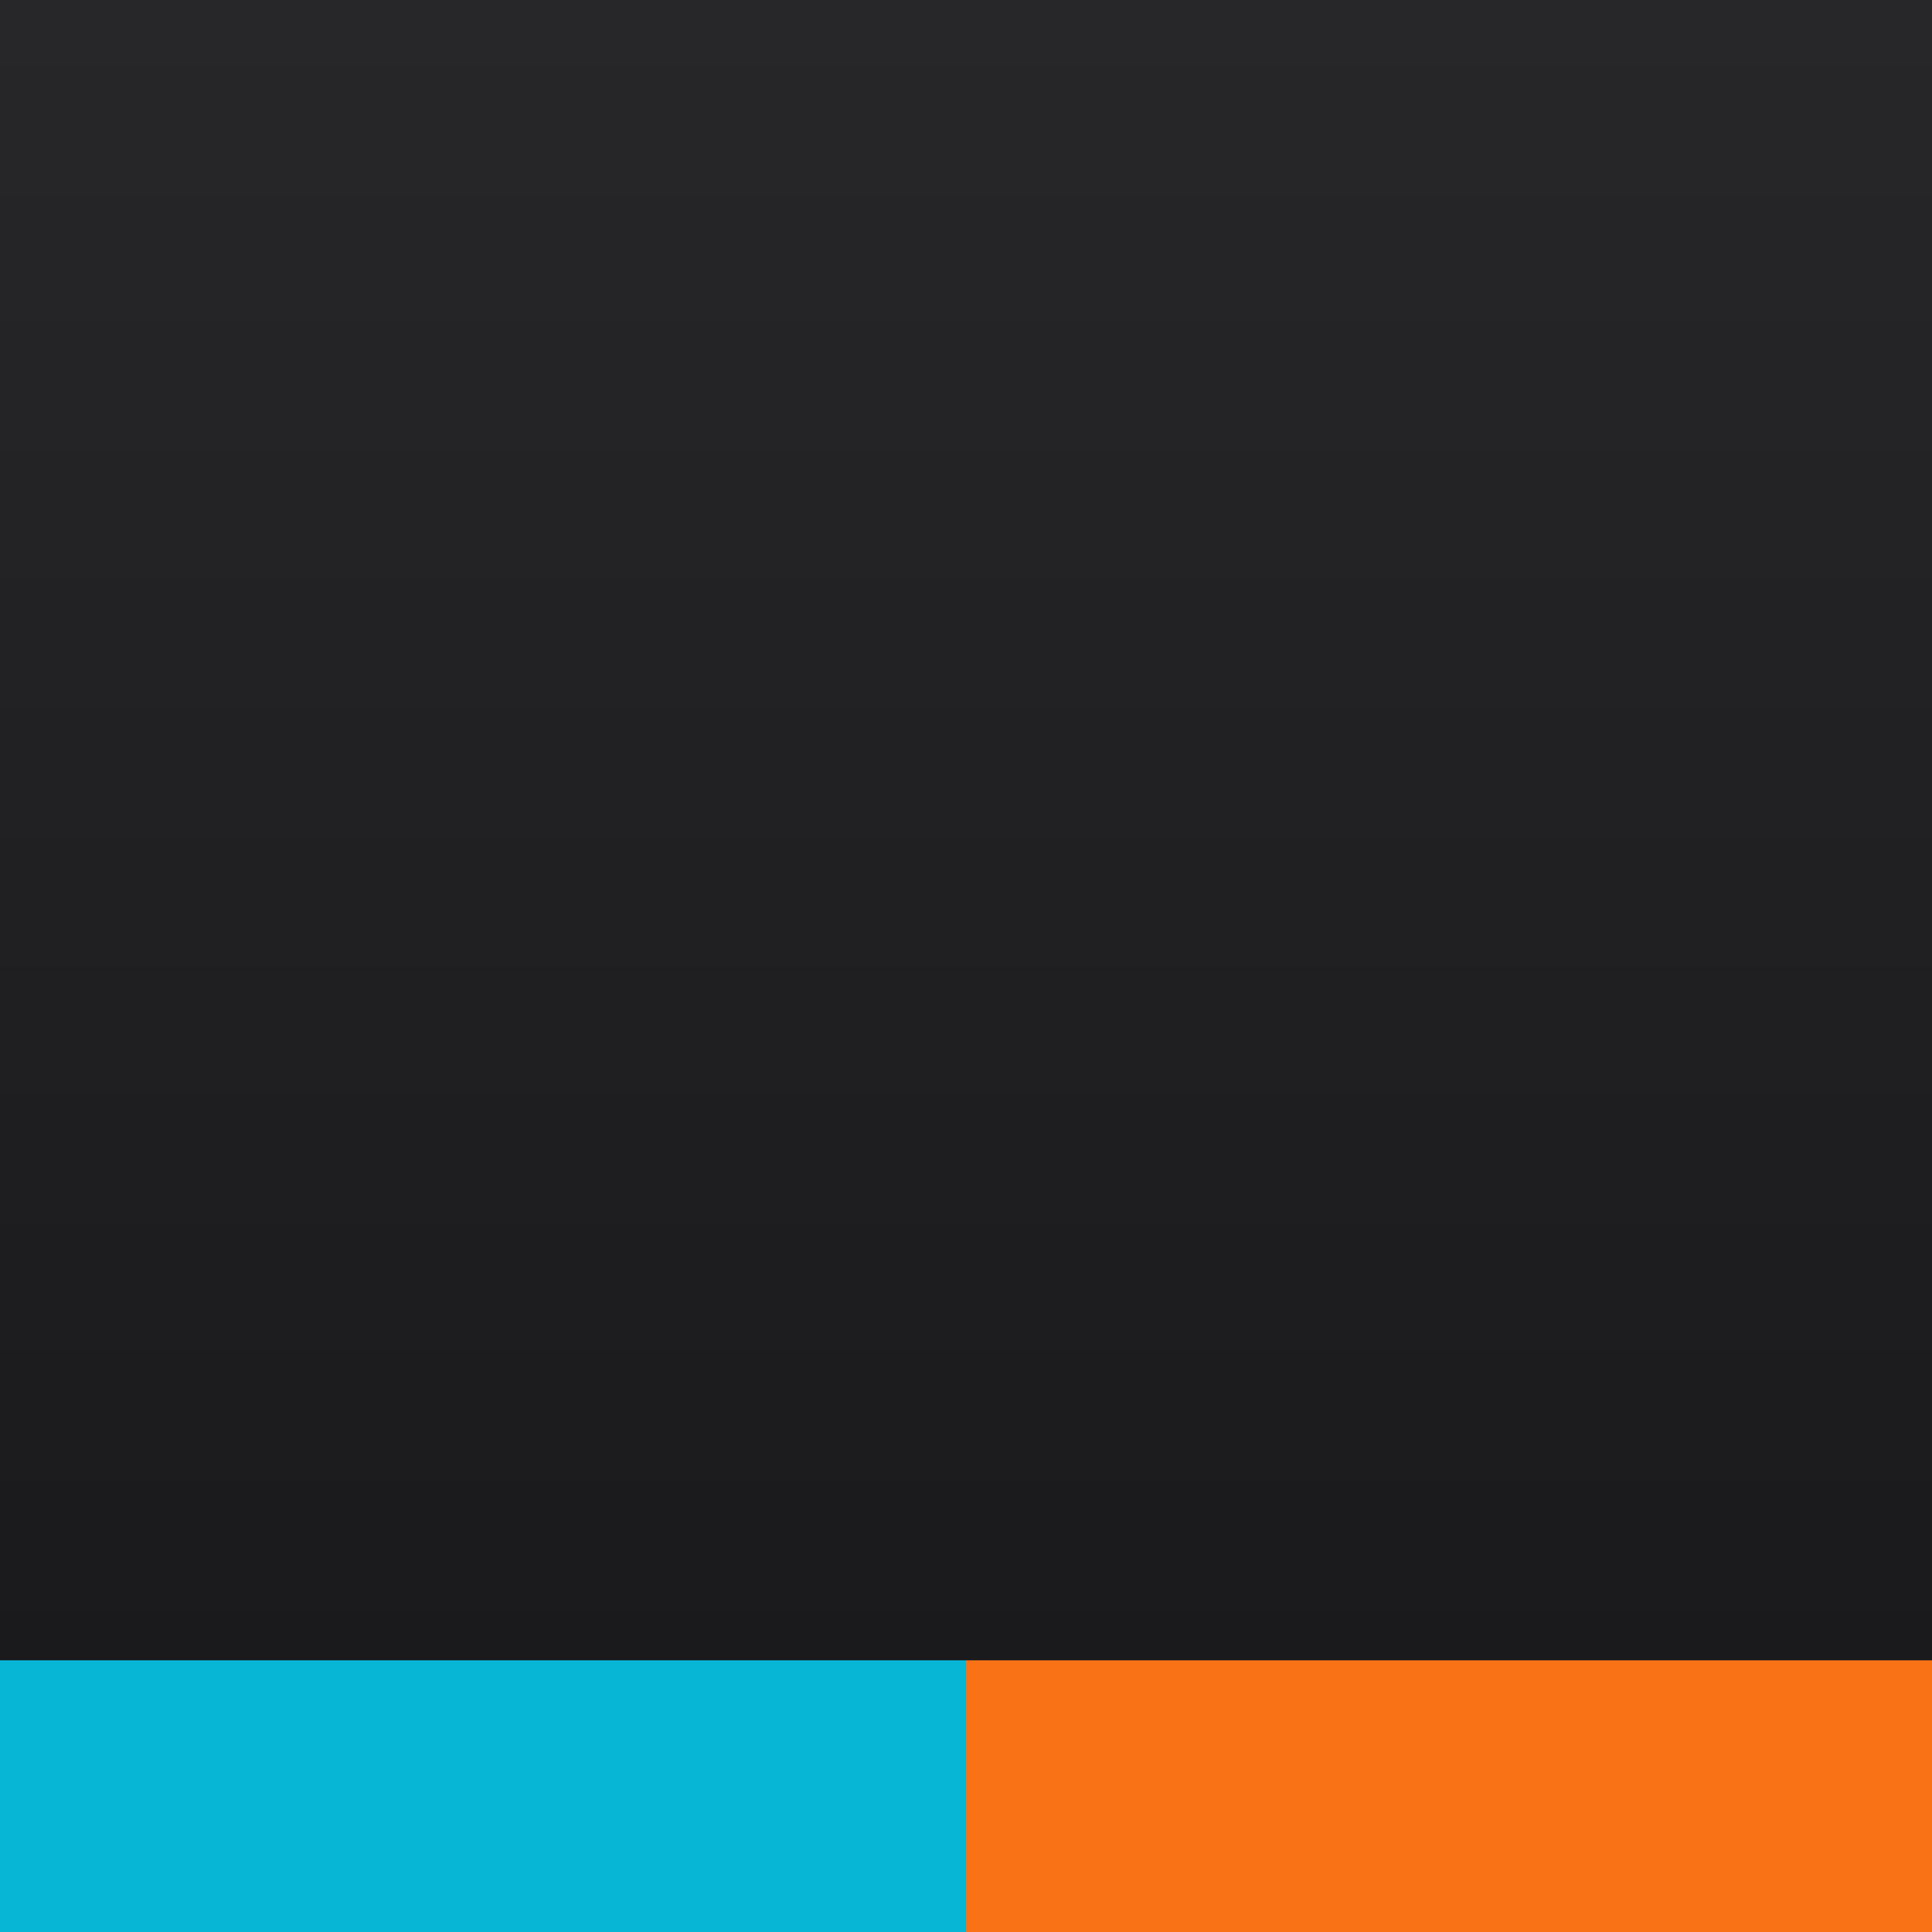
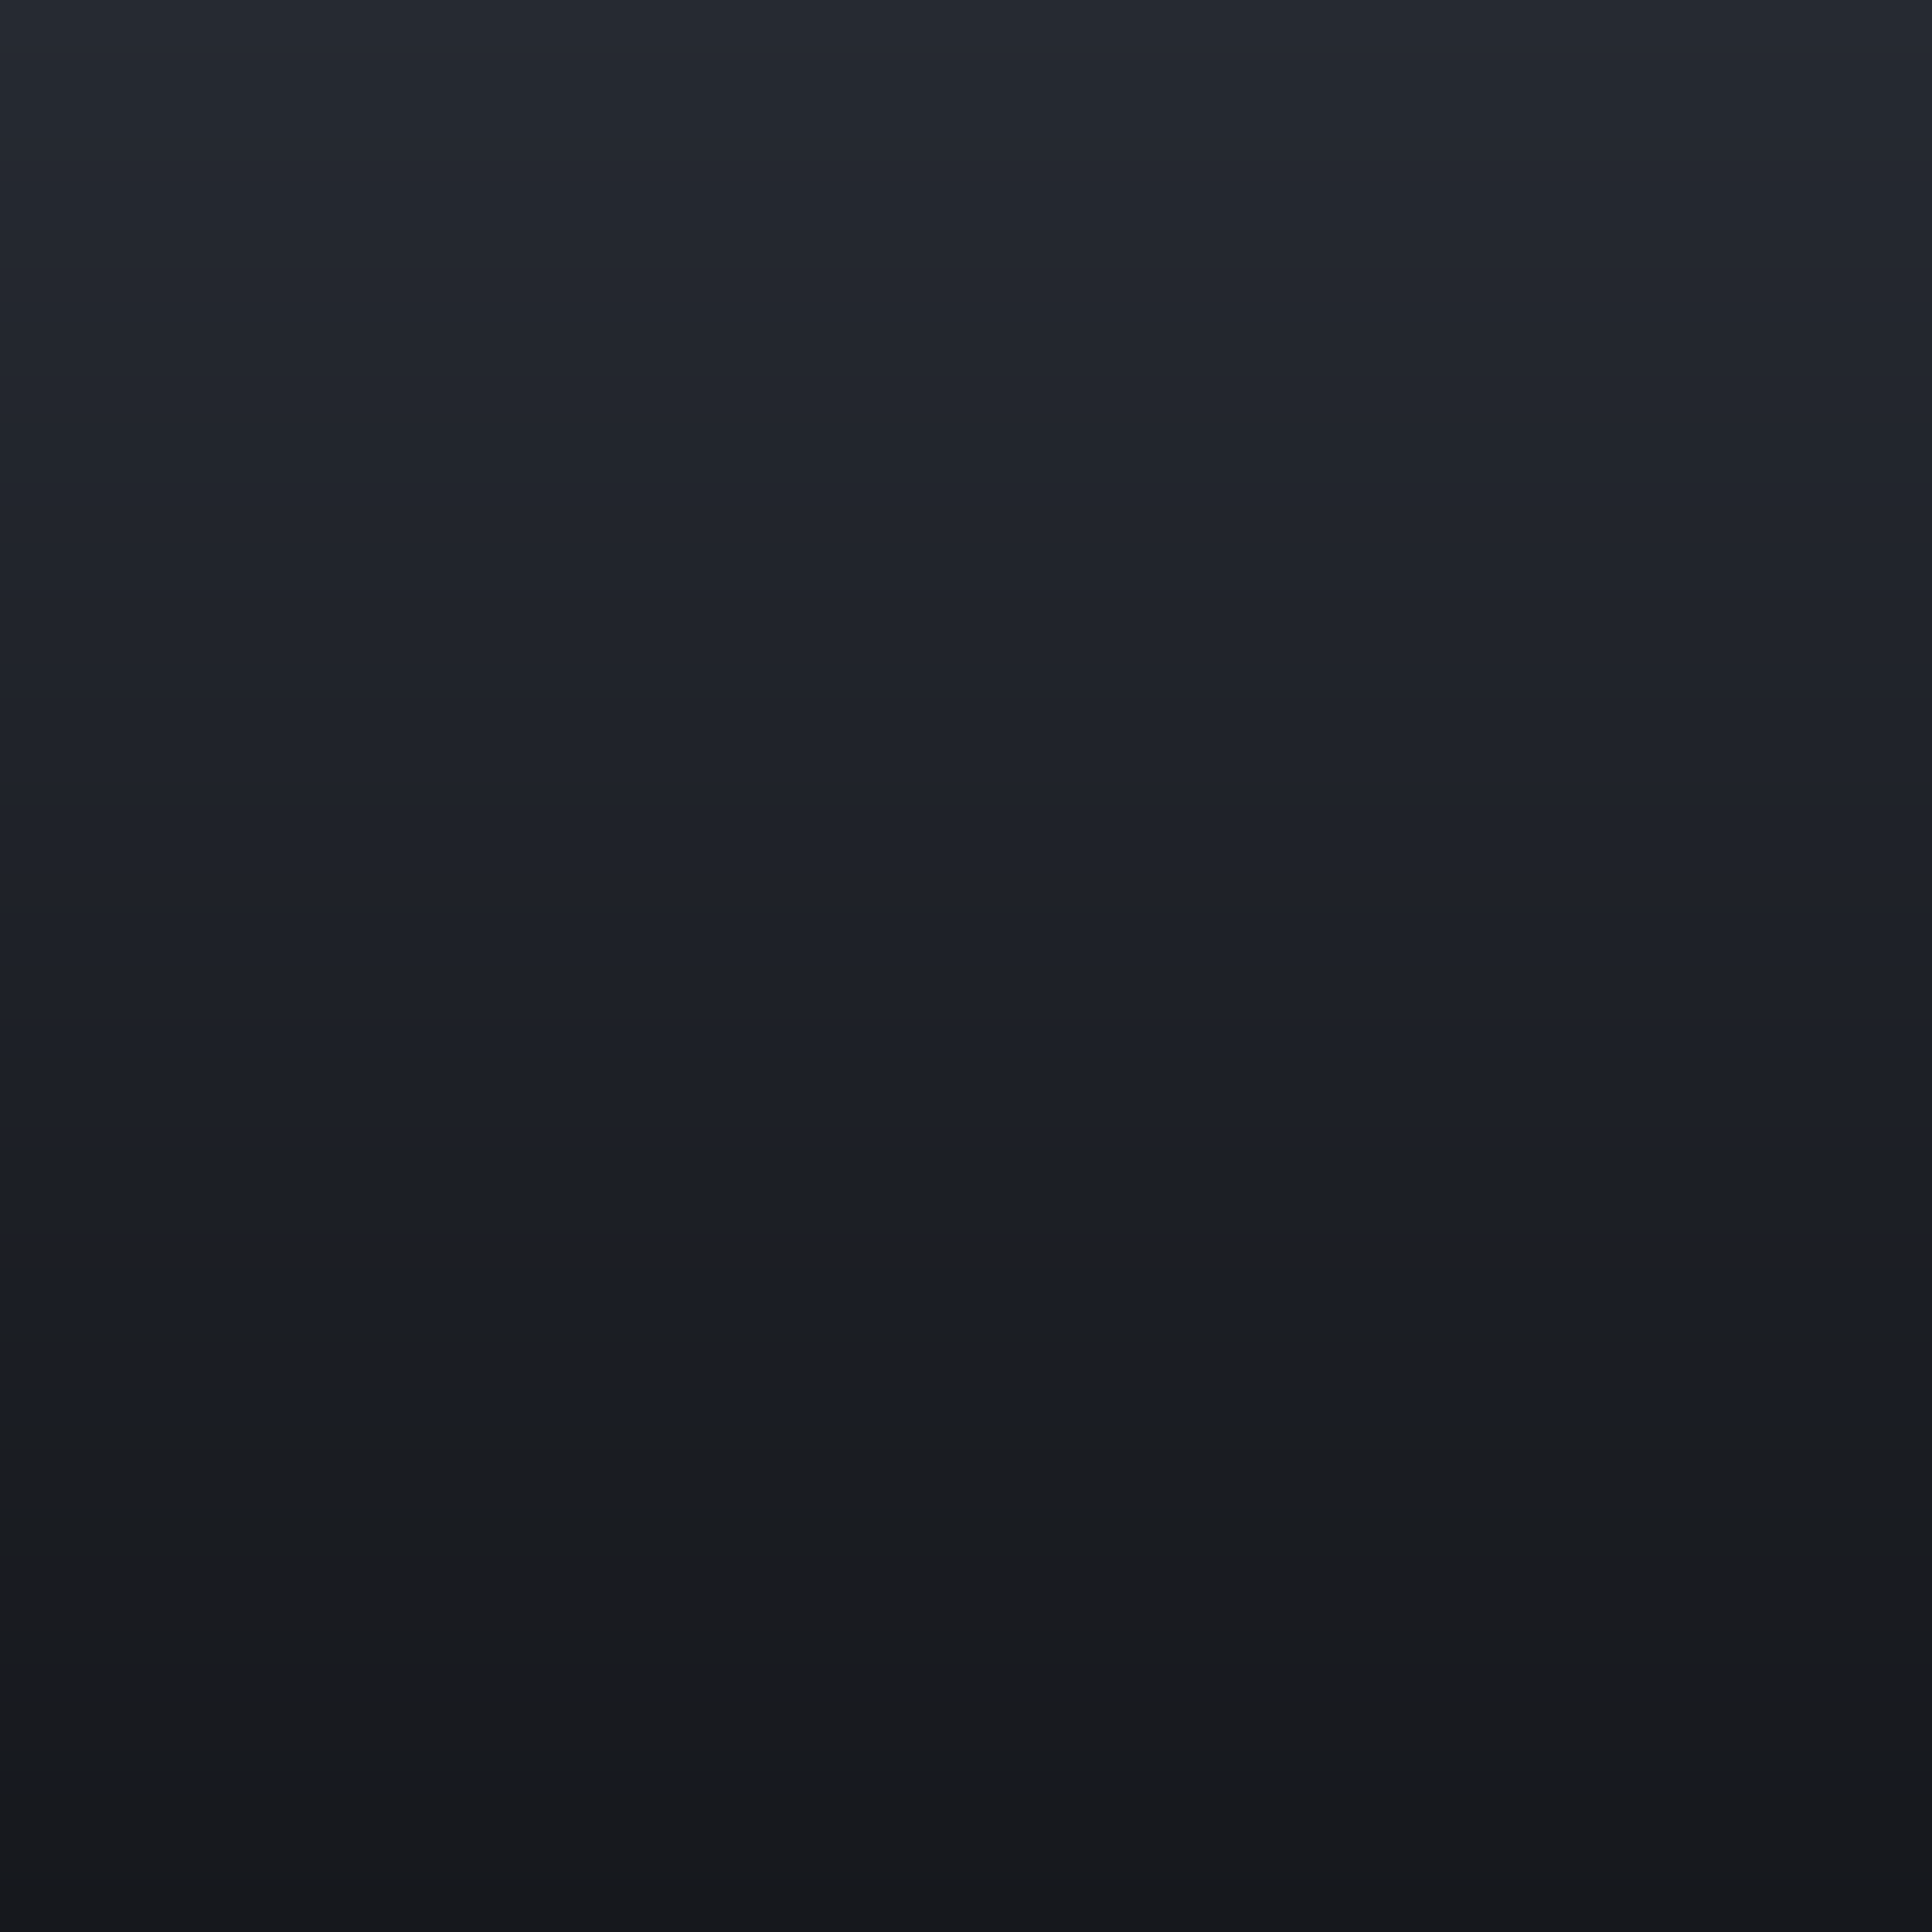
<svg xmlns="http://www.w3.org/2000/svg" width="128" height="128" viewBox="0 0 128 128" fill="none">
  <defs>
    <linearGradient id="ground" x1="64" y1="0" x2="64" y2="128" gradientUnits="userSpaceOnUse">
-       <stop stop-color="#27272A" />
-       <stop offset="1" stop-color="#18181B" />
+       <stop stop-color="#262A32" />
+       <stop offset="1" stop-color="#16181D" />
    </linearGradient>
  </defs>
  <rect width="128" height="128" fill="url(#ground)" />
-   <rect y="110" width="64" height="18" fill="#06B6D4" />
-   <rect x="64" y="110" width="64" height="18" fill="#F97316" />
</svg>
